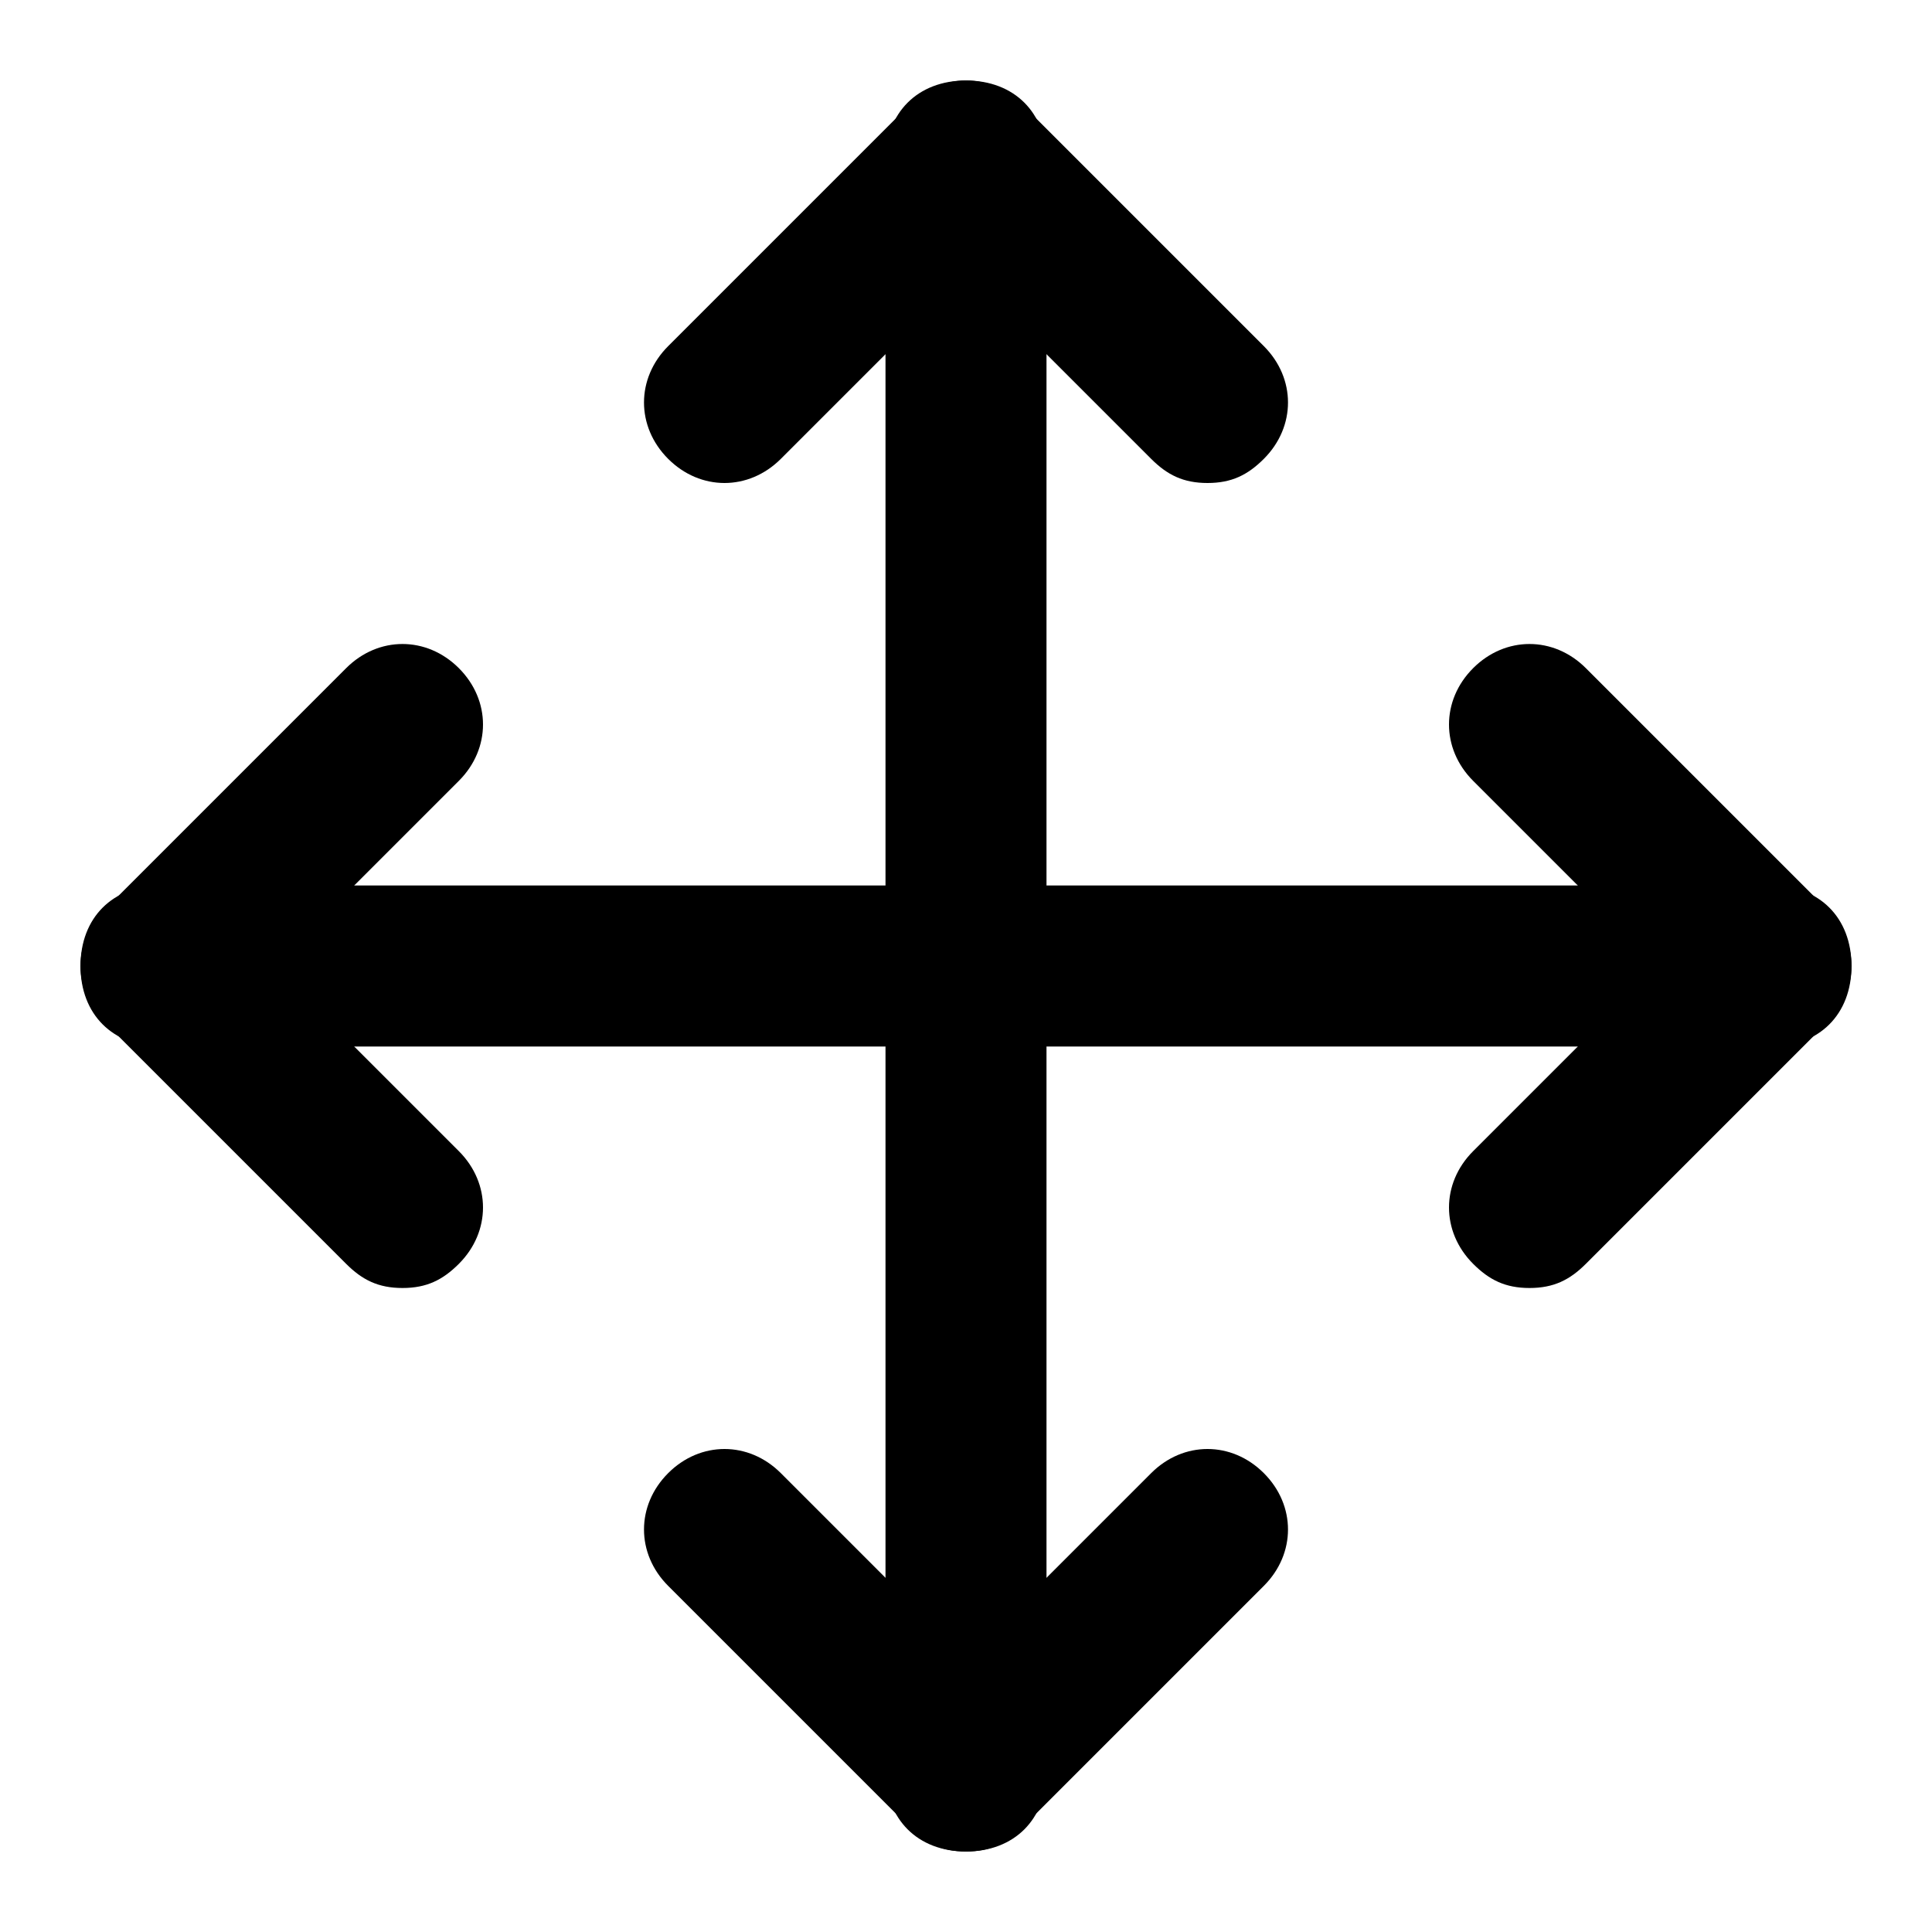
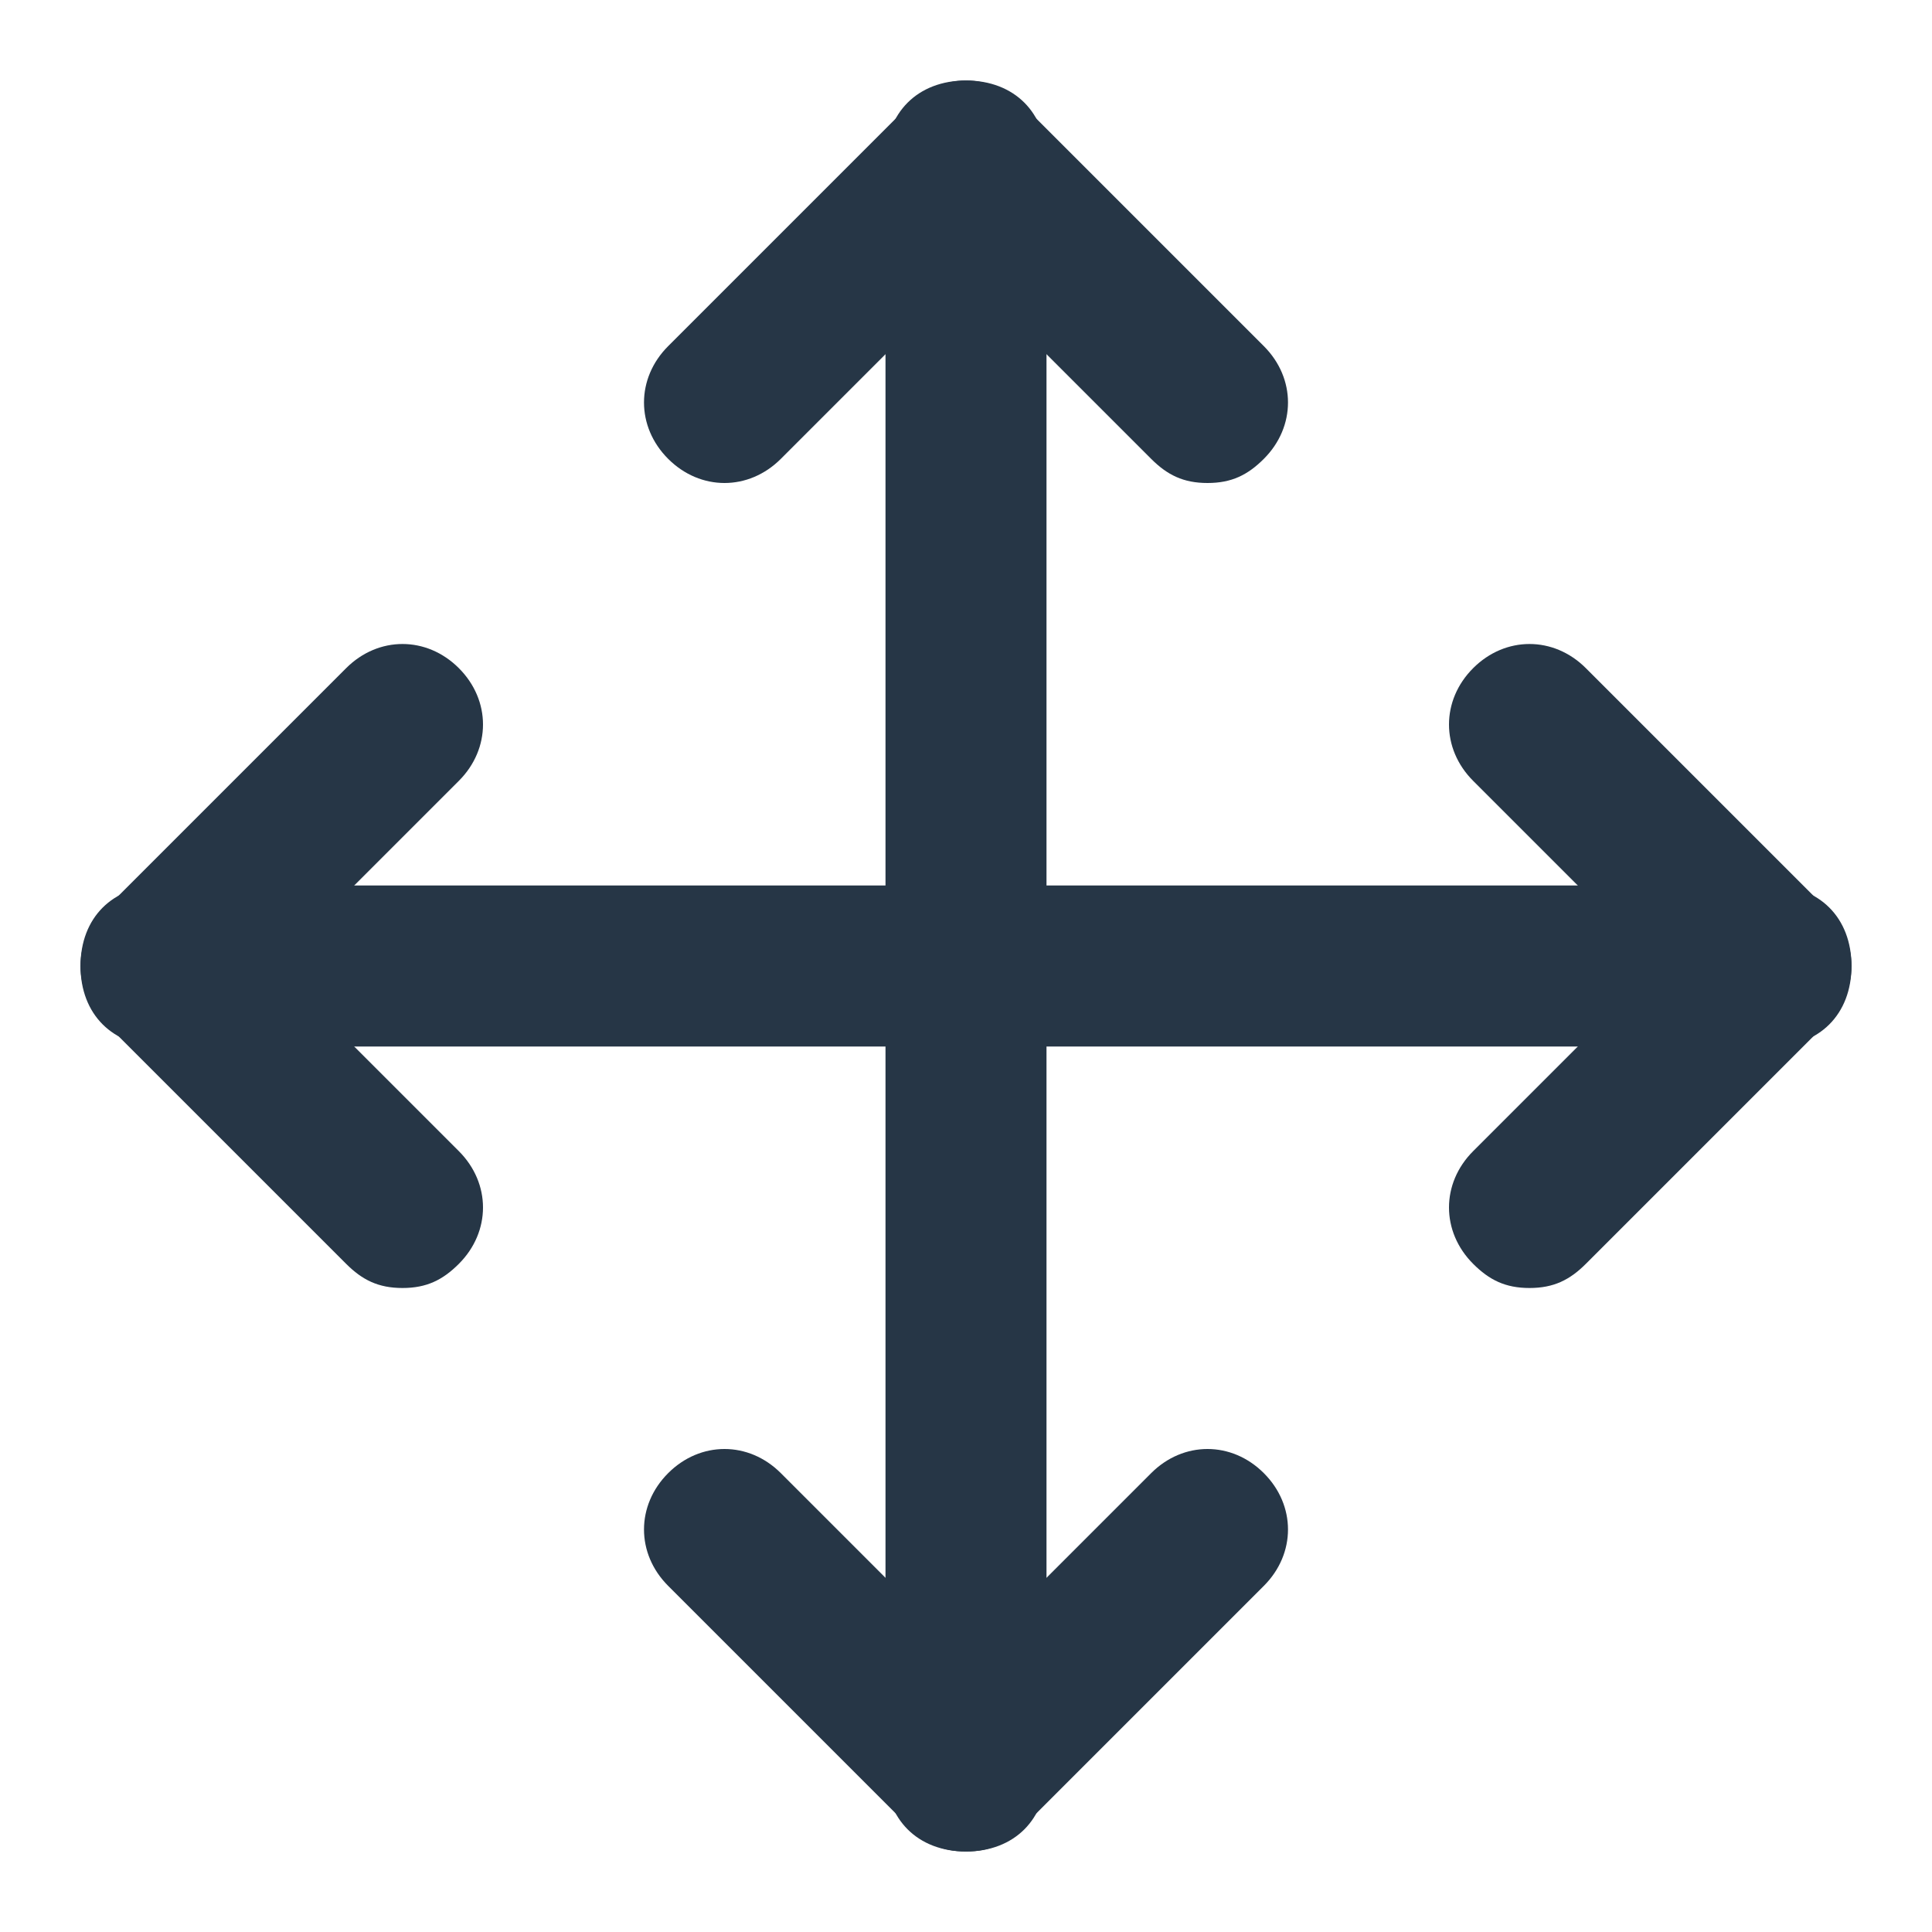
- <svg xmlns="http://www.w3.org/2000/svg" viewBox="0 0 24 24">
+ <svg xmlns="http://www.w3.org/2000/svg" viewBox="0 0 24 24" fill="#263646">
  <path d="M5 16c-.3 0-.5-.1-.7-.3l-3-3c-.4-.4-.4-1 0-1.4l3-3c.4-.4 1-.4 1.4 0s.4 1 0 1.4L3.4 12l2.3 2.3c.4.4.4 1 0 1.4-.2.2-.4.3-.7.3zM15 6c-.3 0-.5-.1-.7-.3L12 3.4 9.7 5.7c-.4.4-1 .4-1.4 0s-.4-1 0-1.4l3-3c.4-.4 1-.4 1.4 0l3 3c.4.4.4 1 0 1.4-.2.2-.4.3-.7.3zM12 23c-.3 0-.5-.1-.7-.3l-3-3c-.4-.4-.4-1 0-1.4s1-.4 1.4 0l2.3 2.3 2.3-2.3c.4-.4 1-.4 1.4 0s.4 1 0 1.4l-3 3c-.2.2-.4.3-.7.3zM19 16c-.3 0-.5-.1-.7-.3-.4-.4-.4-1 0-1.4l2.3-2.3-2.3-2.3c-.4-.4-.4-1 0-1.4s1-.4 1.4 0l3 3c.4.4.4 1 0 1.4l-3 3c-.2.2-.4.3-.7.3z" />
  <path d="M22 13H2c-.6 0-1-.4-1-1s.4-1 1-1h20c.6 0 1 .4 1 1s-.4 1-1 1z" />
  <path d="M12 23c-.6 0-1-.4-1-1V2c0-.6.4-1 1-1s1 .4 1 1v20c0 .6-.4 1-1 1z" />
</svg>
